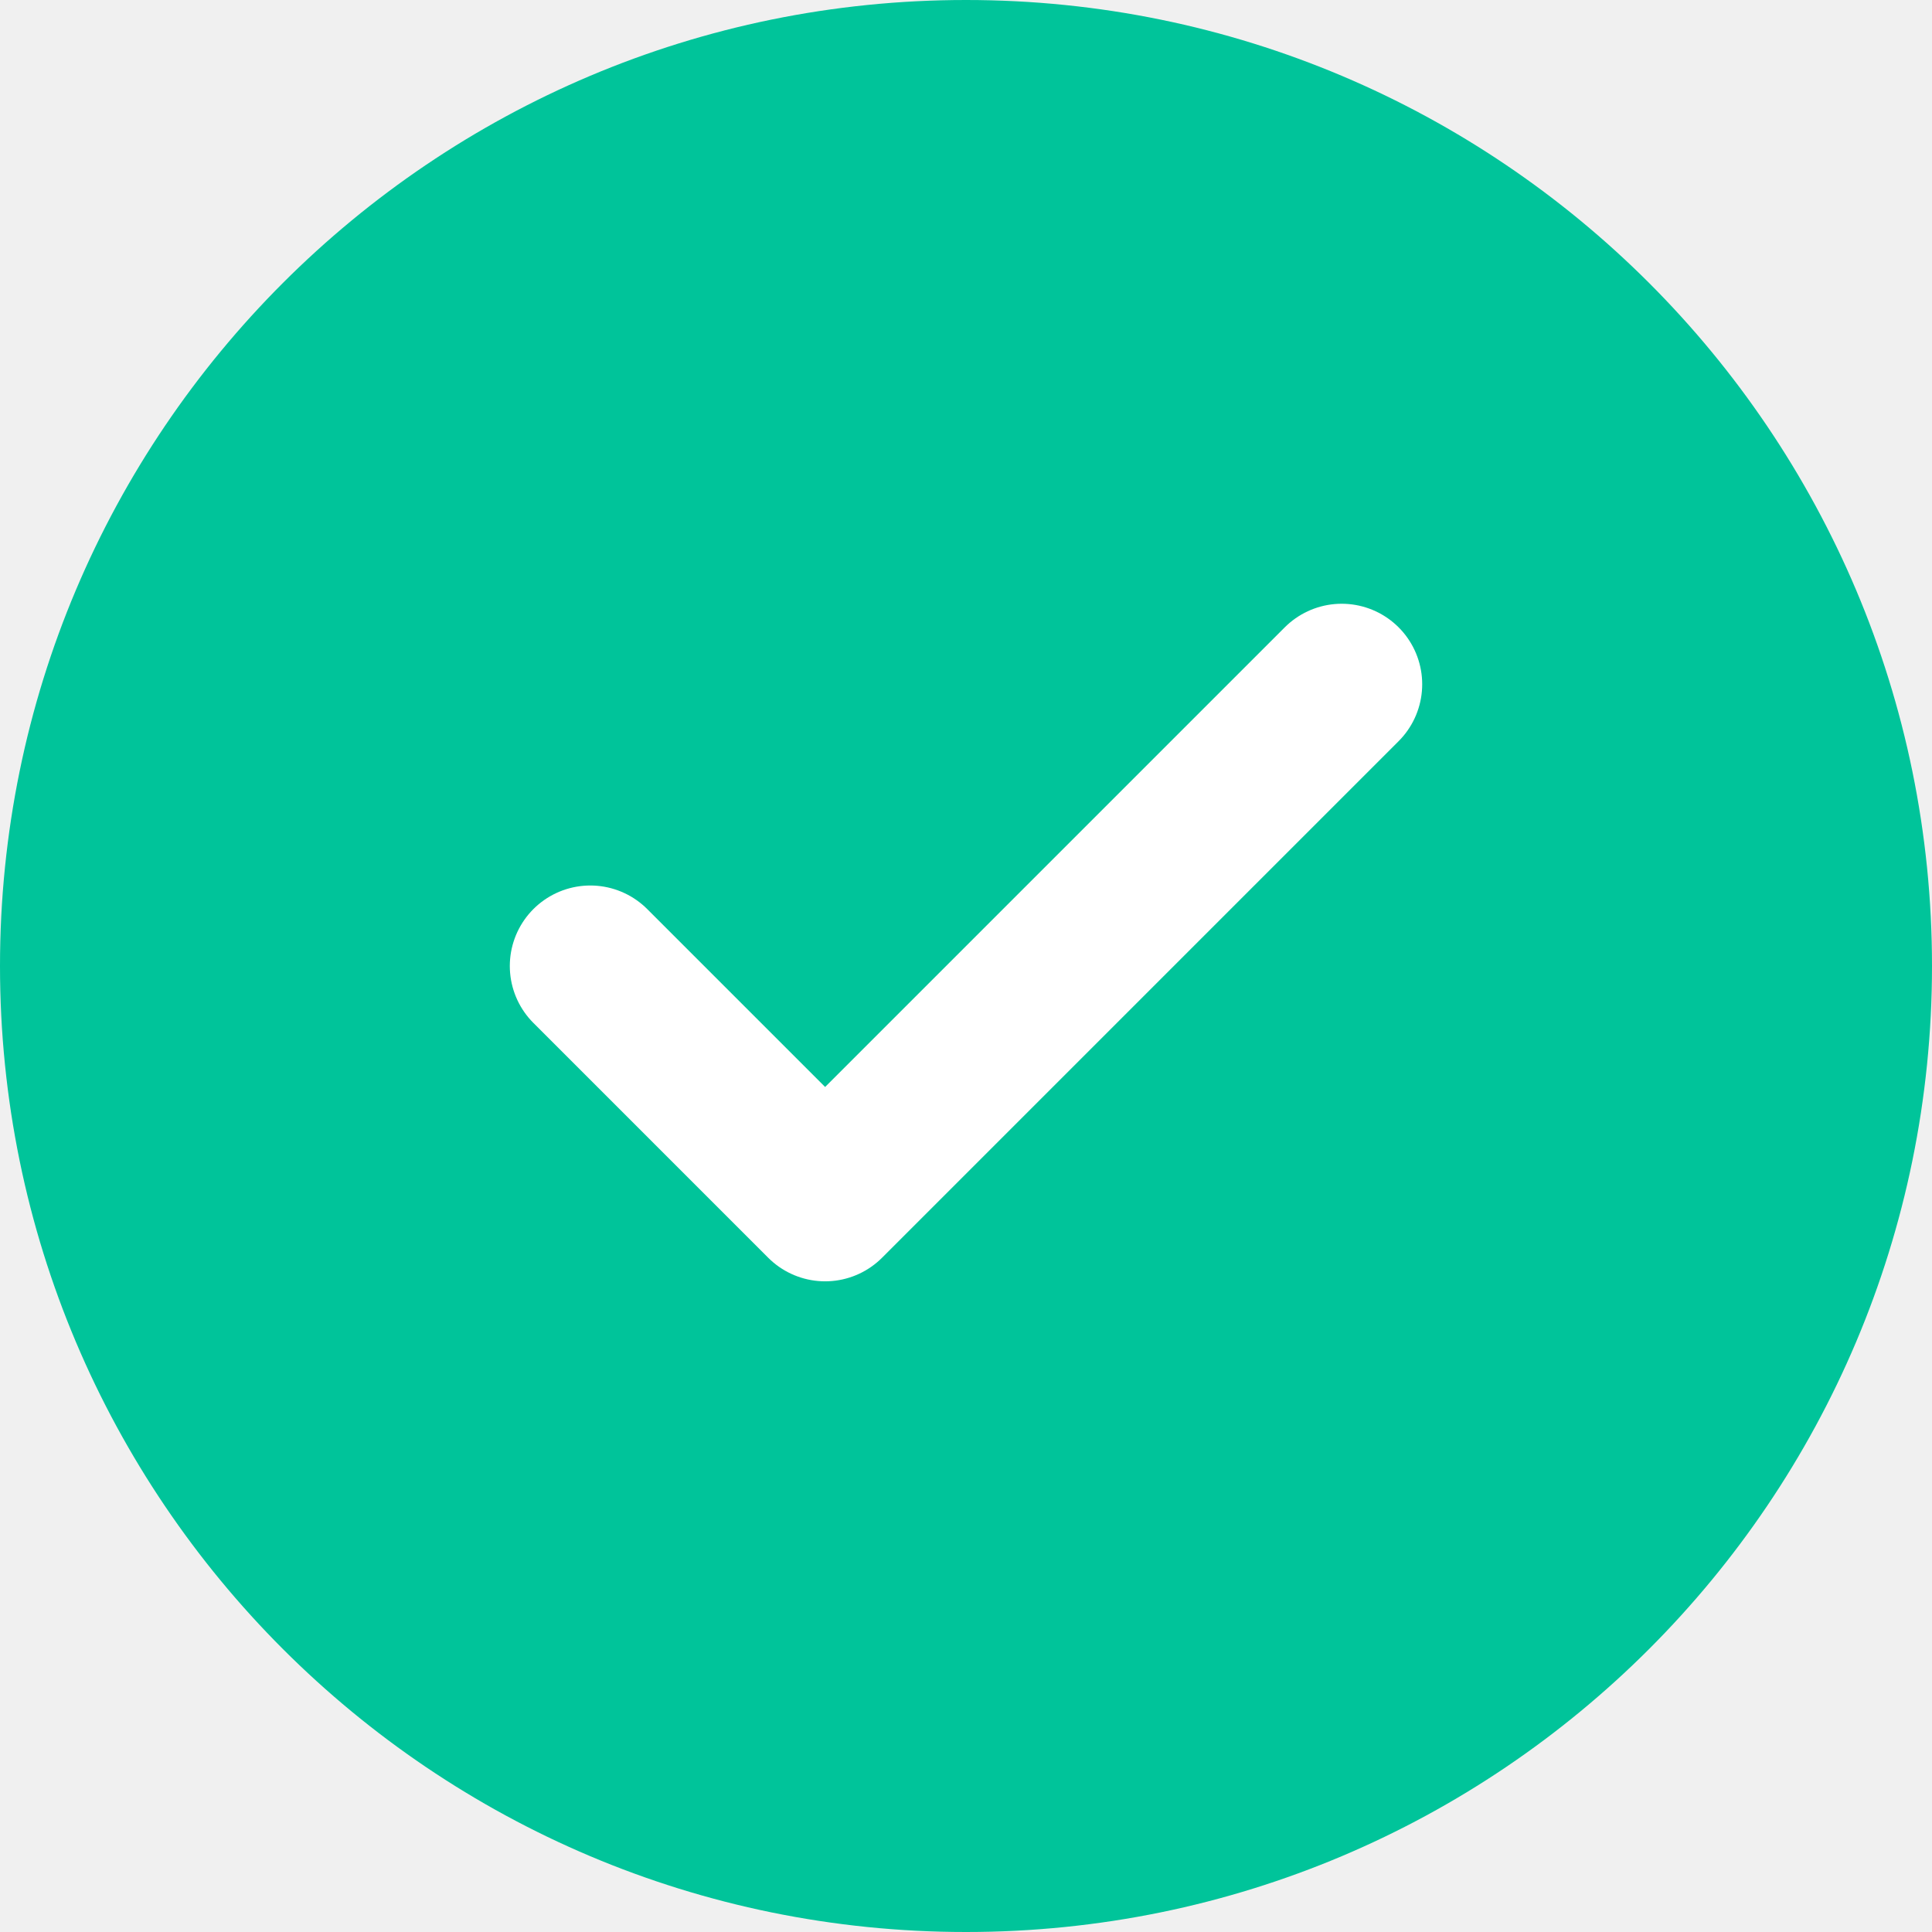
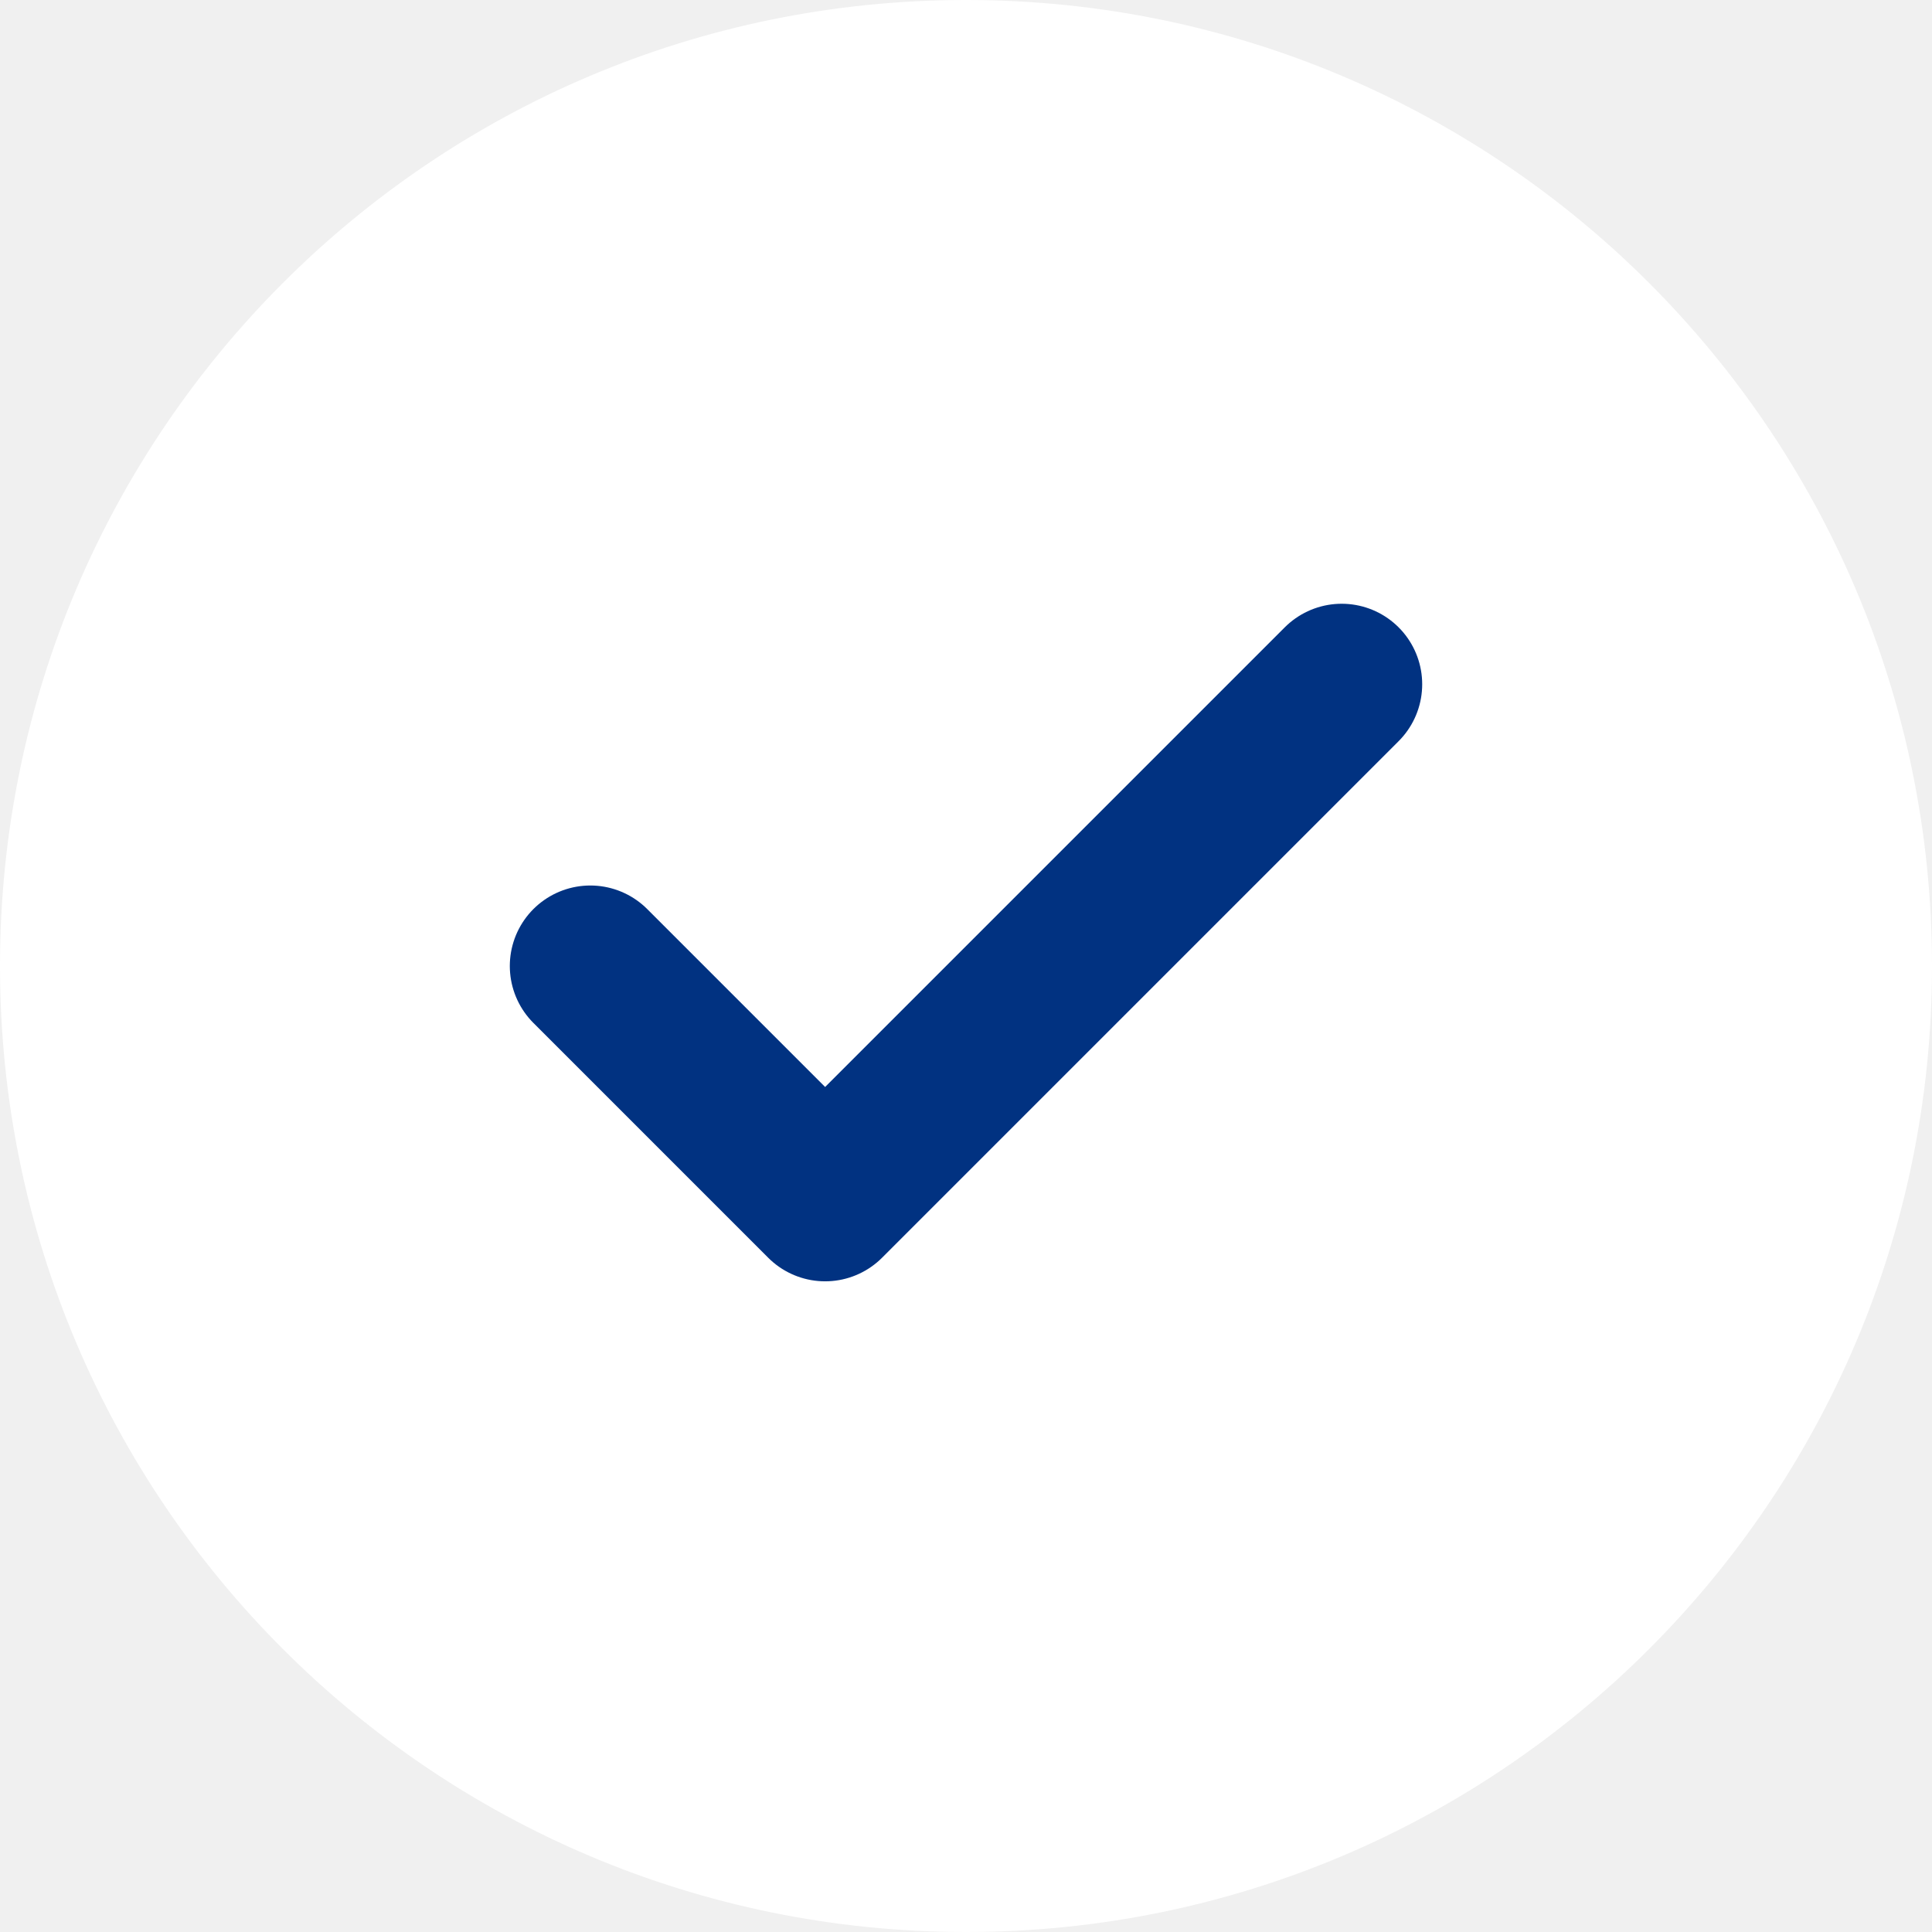
<svg xmlns="http://www.w3.org/2000/svg" width="24" height="24" viewBox="0 0 24 24" fill="none">
-   <circle cx="12" cy="12" r="12" fill="#00C49A" />
-   <path d="M16.667 8.5L10.25 14.917L7.333 12" stroke="white" stroke-width="2" stroke-linecap="round" stroke-linejoin="round" />
+   <circle cx="12" cy="12" r="12" fill="white" />
+   <path d="M16.667 8.5L10.25 14.917L7.333 12" stroke="#013281" stroke-width="2" stroke-linecap="round" stroke-linejoin="round" />
</svg>
